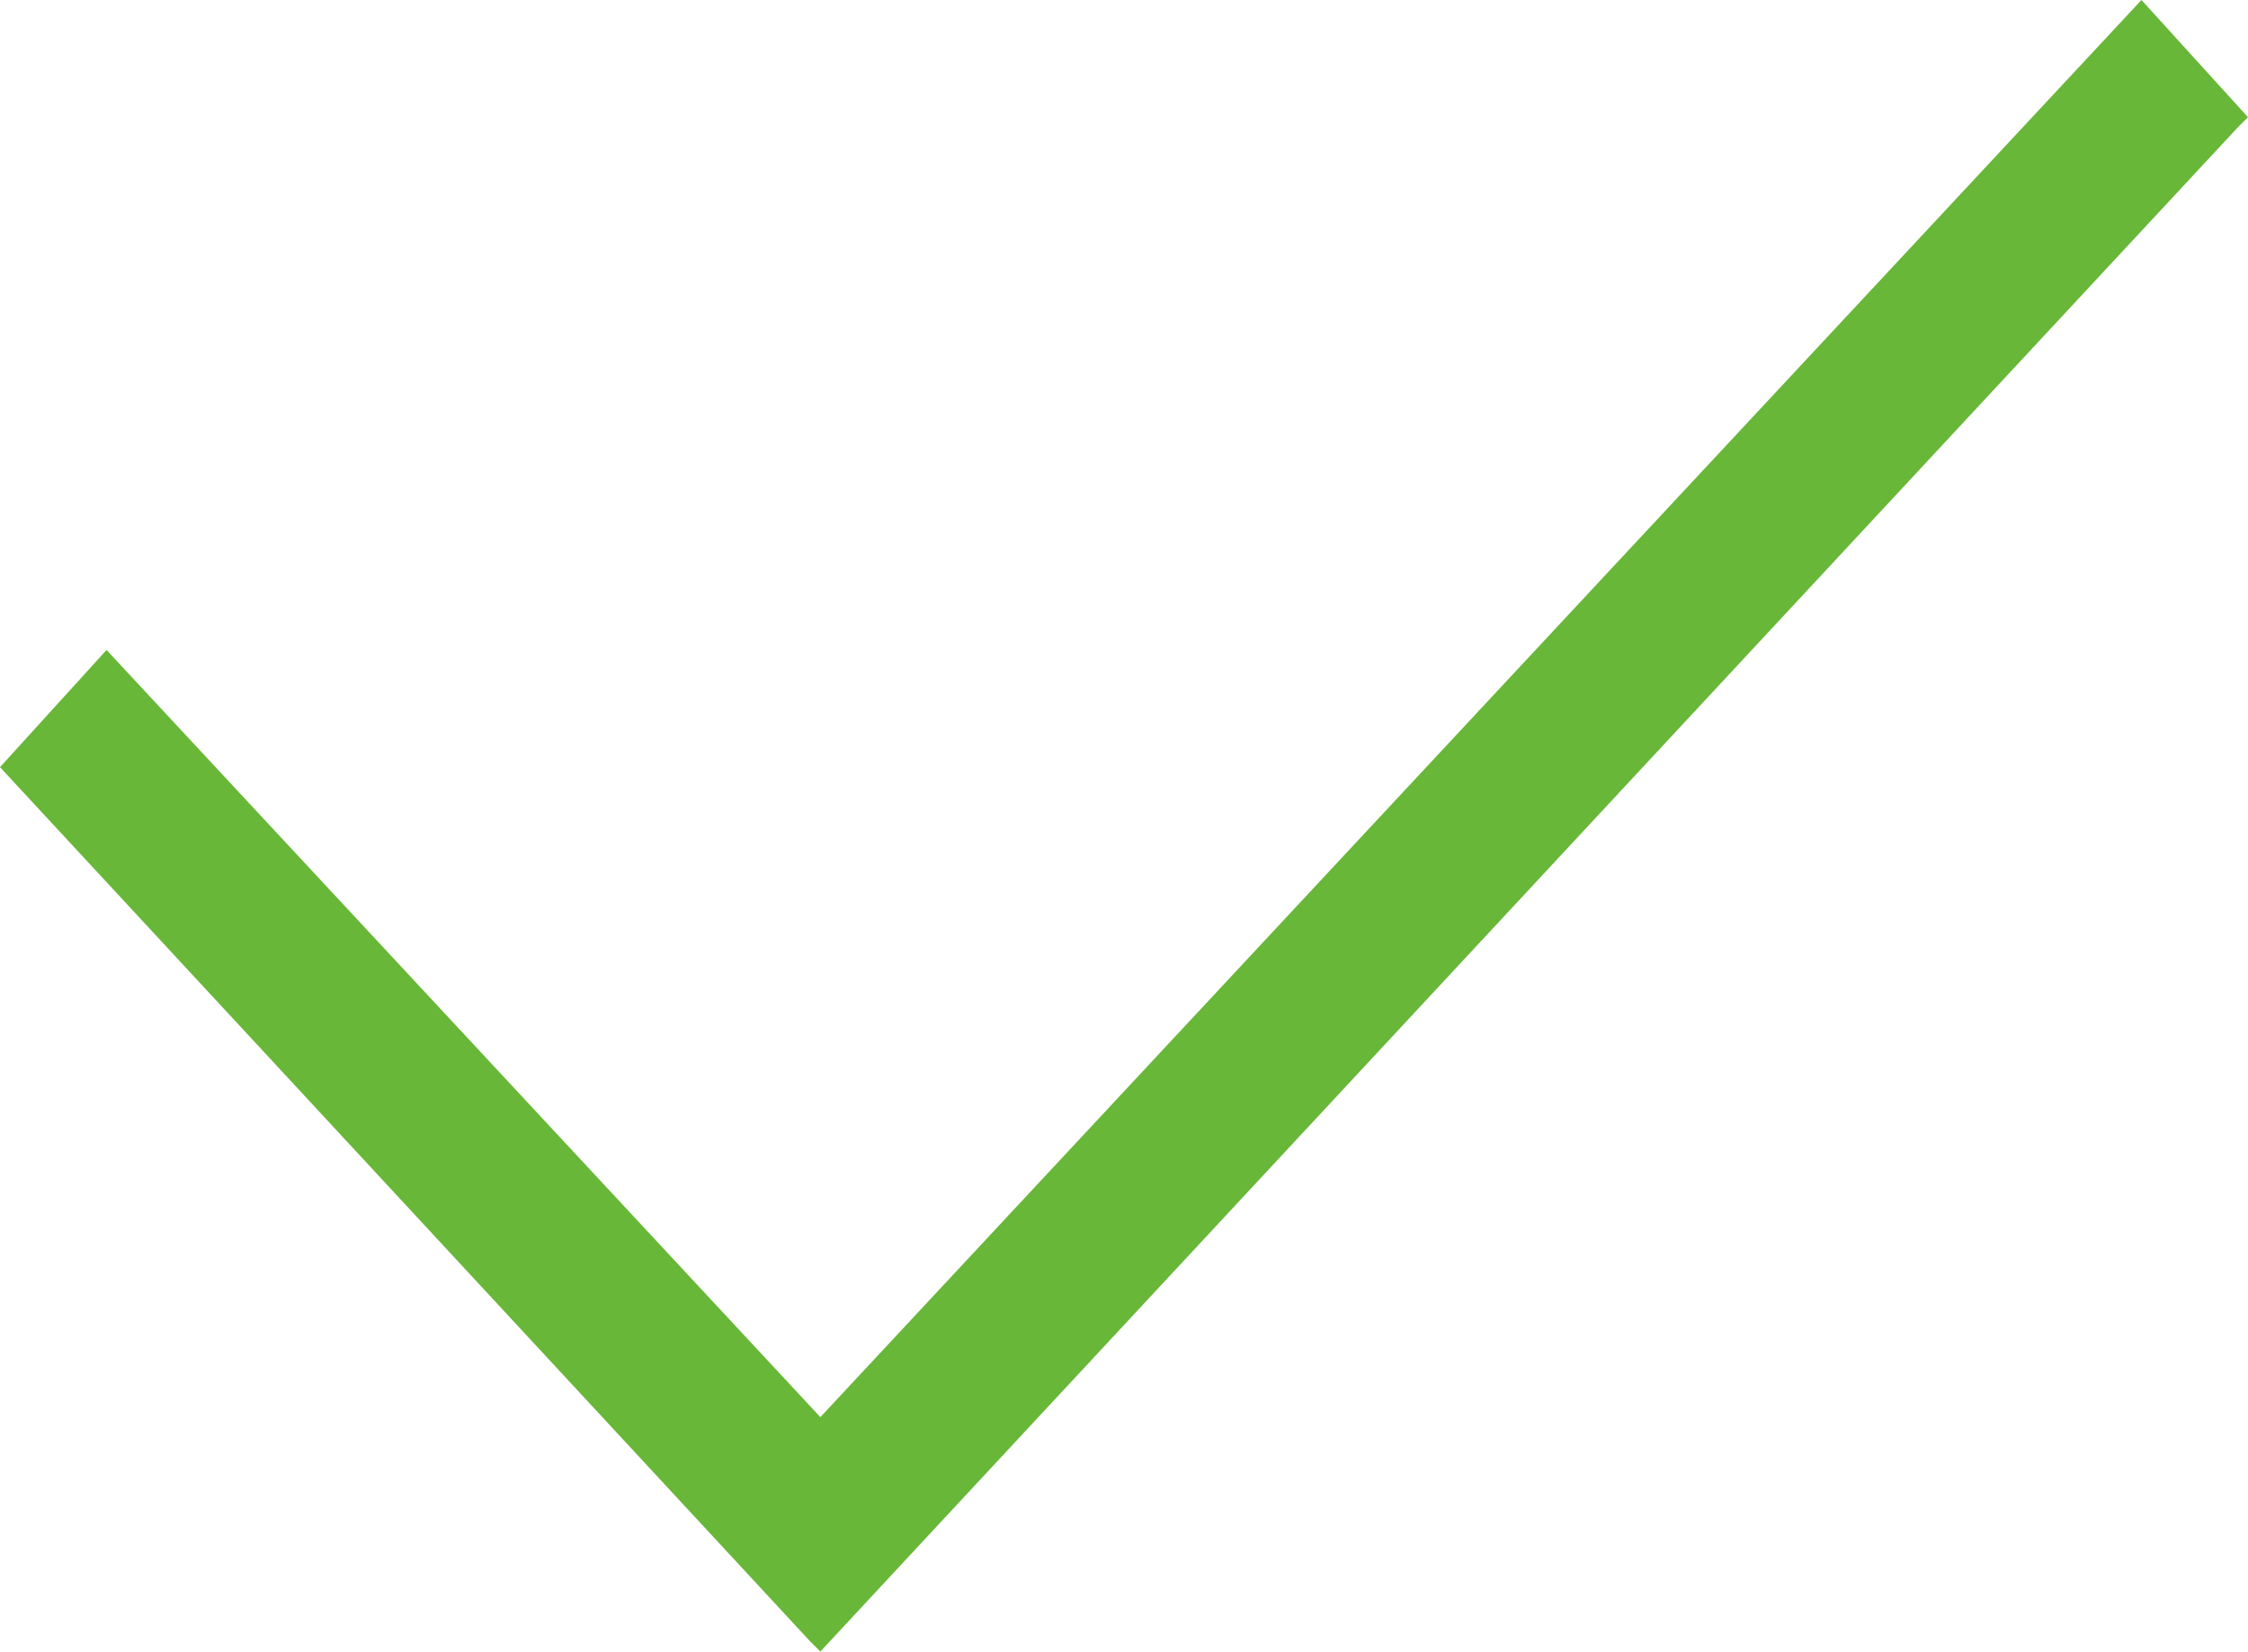
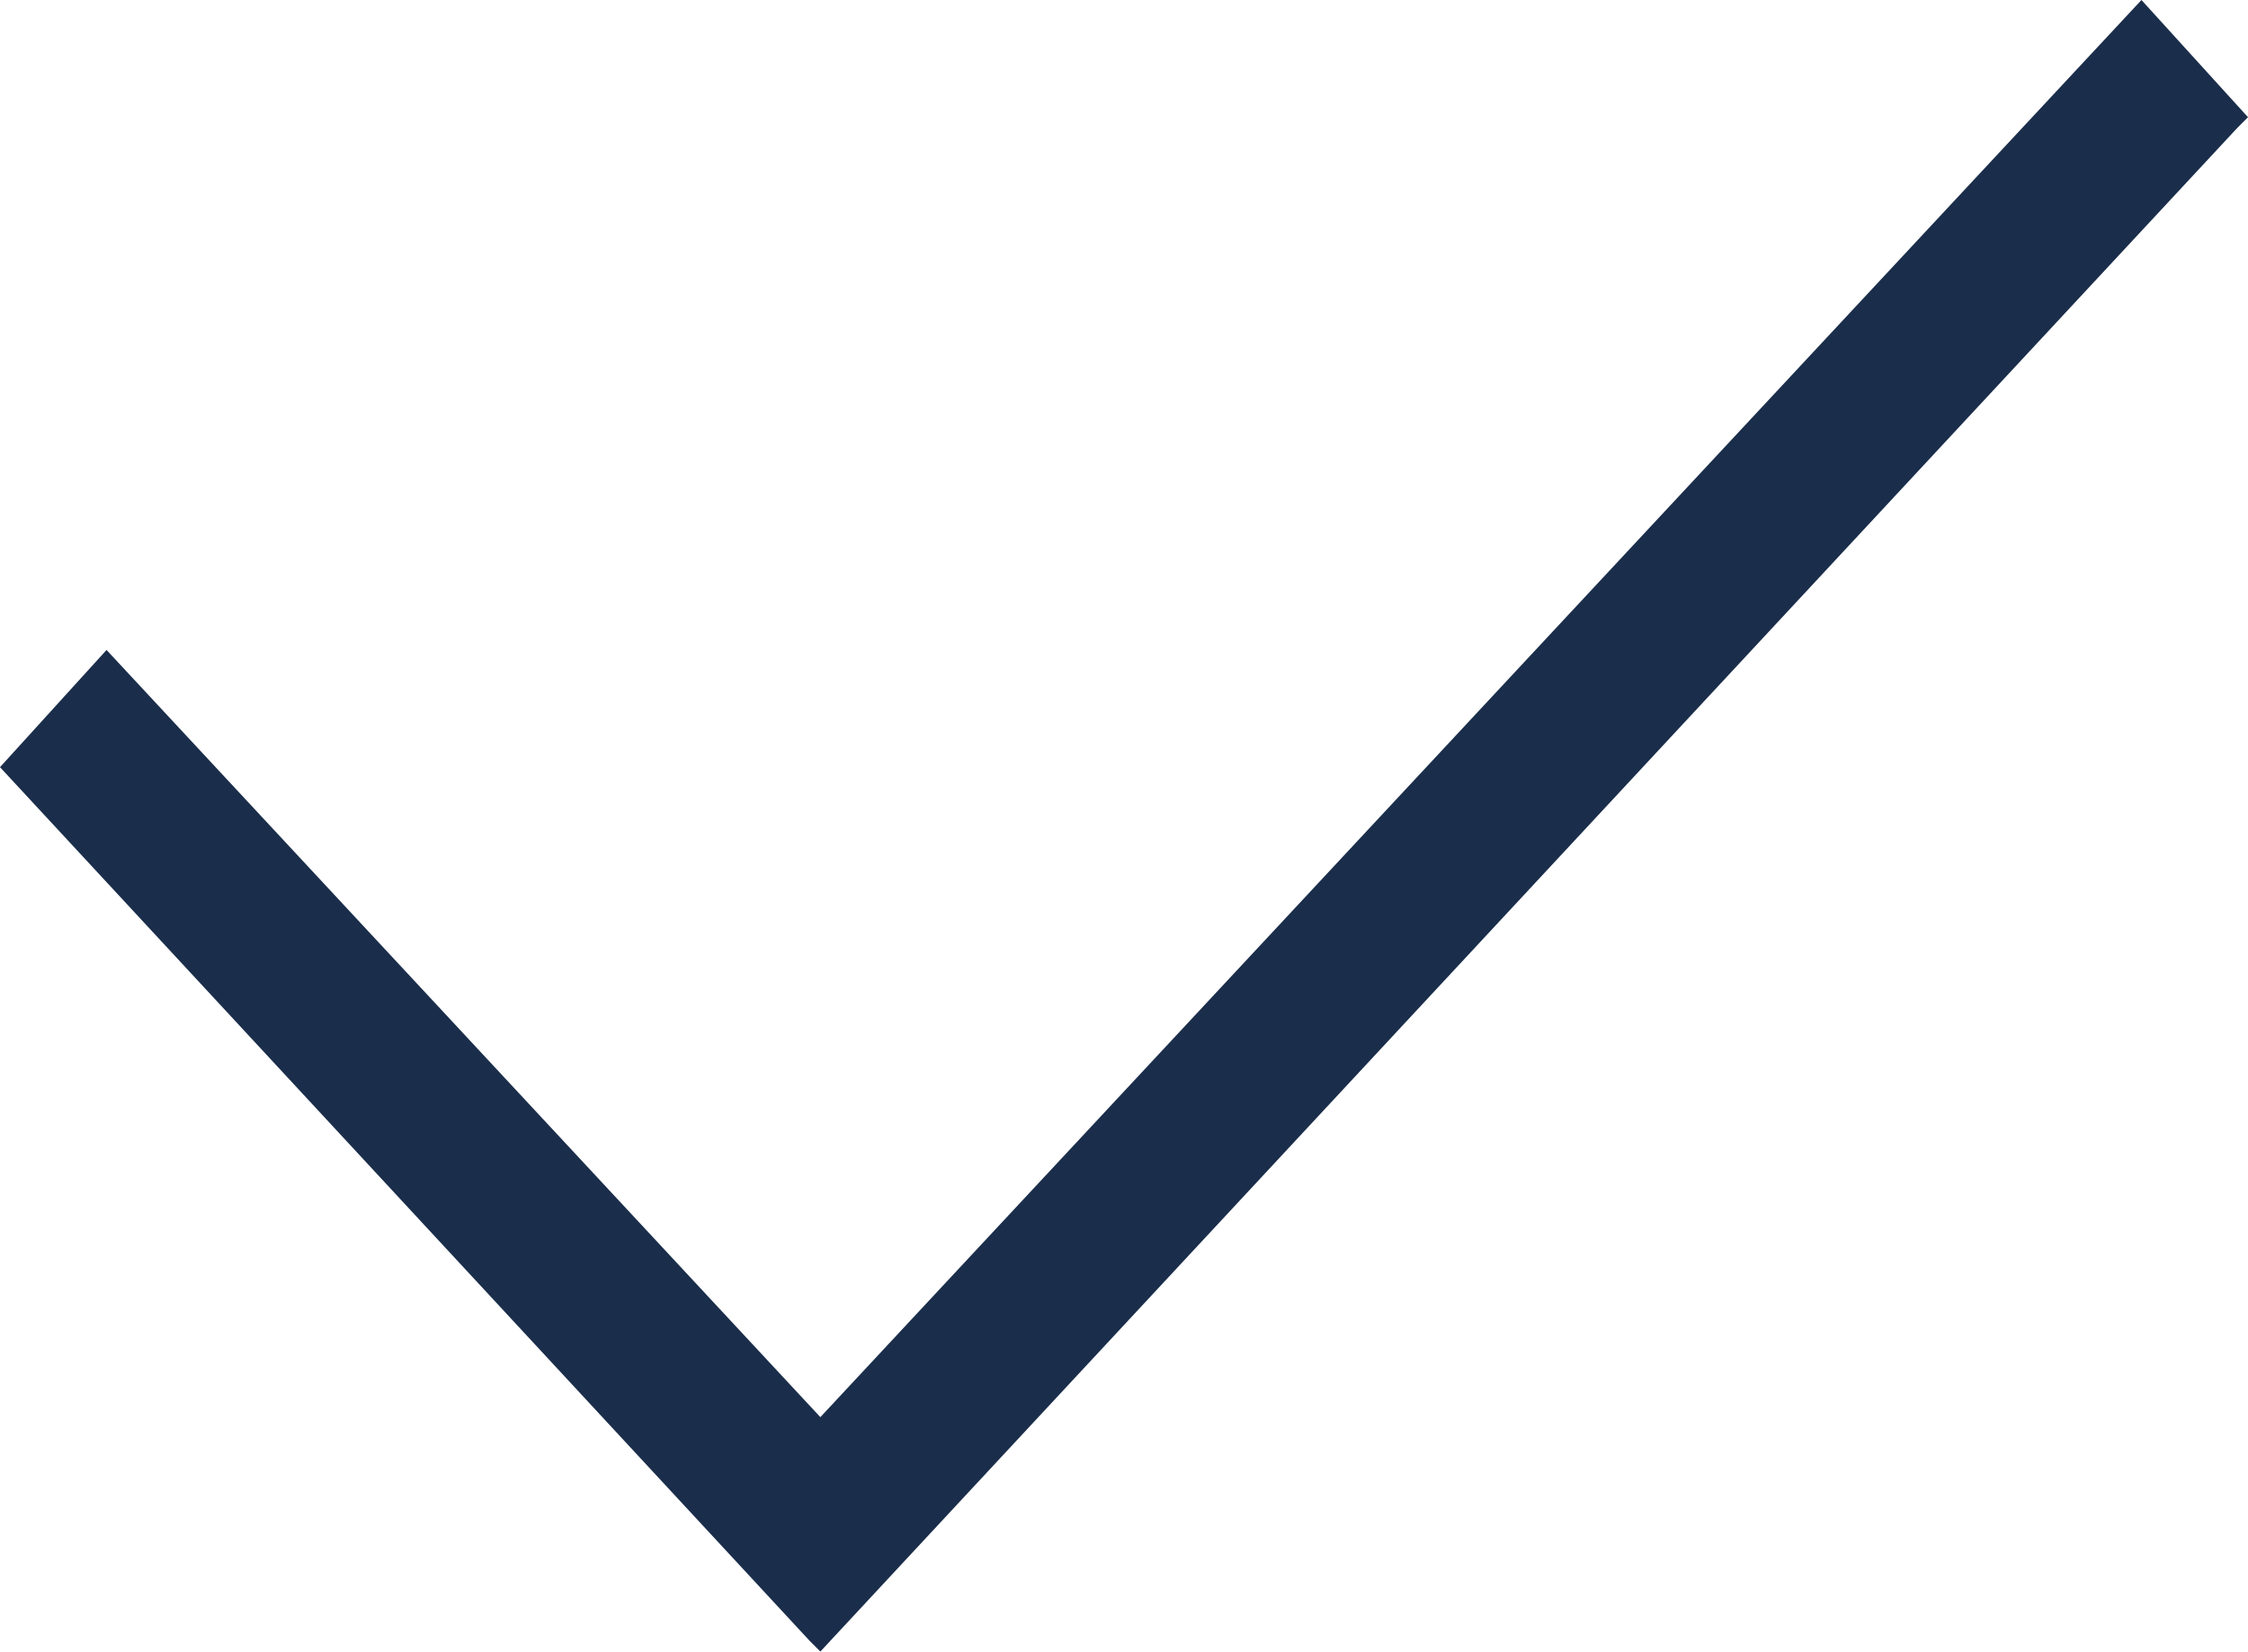
<svg xmlns="http://www.w3.org/2000/svg" version="1.1" id="Layer_1" x="0px" y="0px" viewBox="0 0 21.1 15.5" style="enable-background:new 0 0 21.1 15.5;" xml:space="preserve">
-   <polygon fill="#68b738" points="20.1,0 7.7,13.3 1,6.1 0,7.2 7.6,15.4 7.7,15.5 21,1.2 21.1,1.1 " />
+   <polygon fill="#1a2d4a" points="20.1,0 7.7,13.3 1,6.1 0,7.2 7.6,15.4 7.7,15.5 21,1.2 21.1,1.1 " />
</svg>
